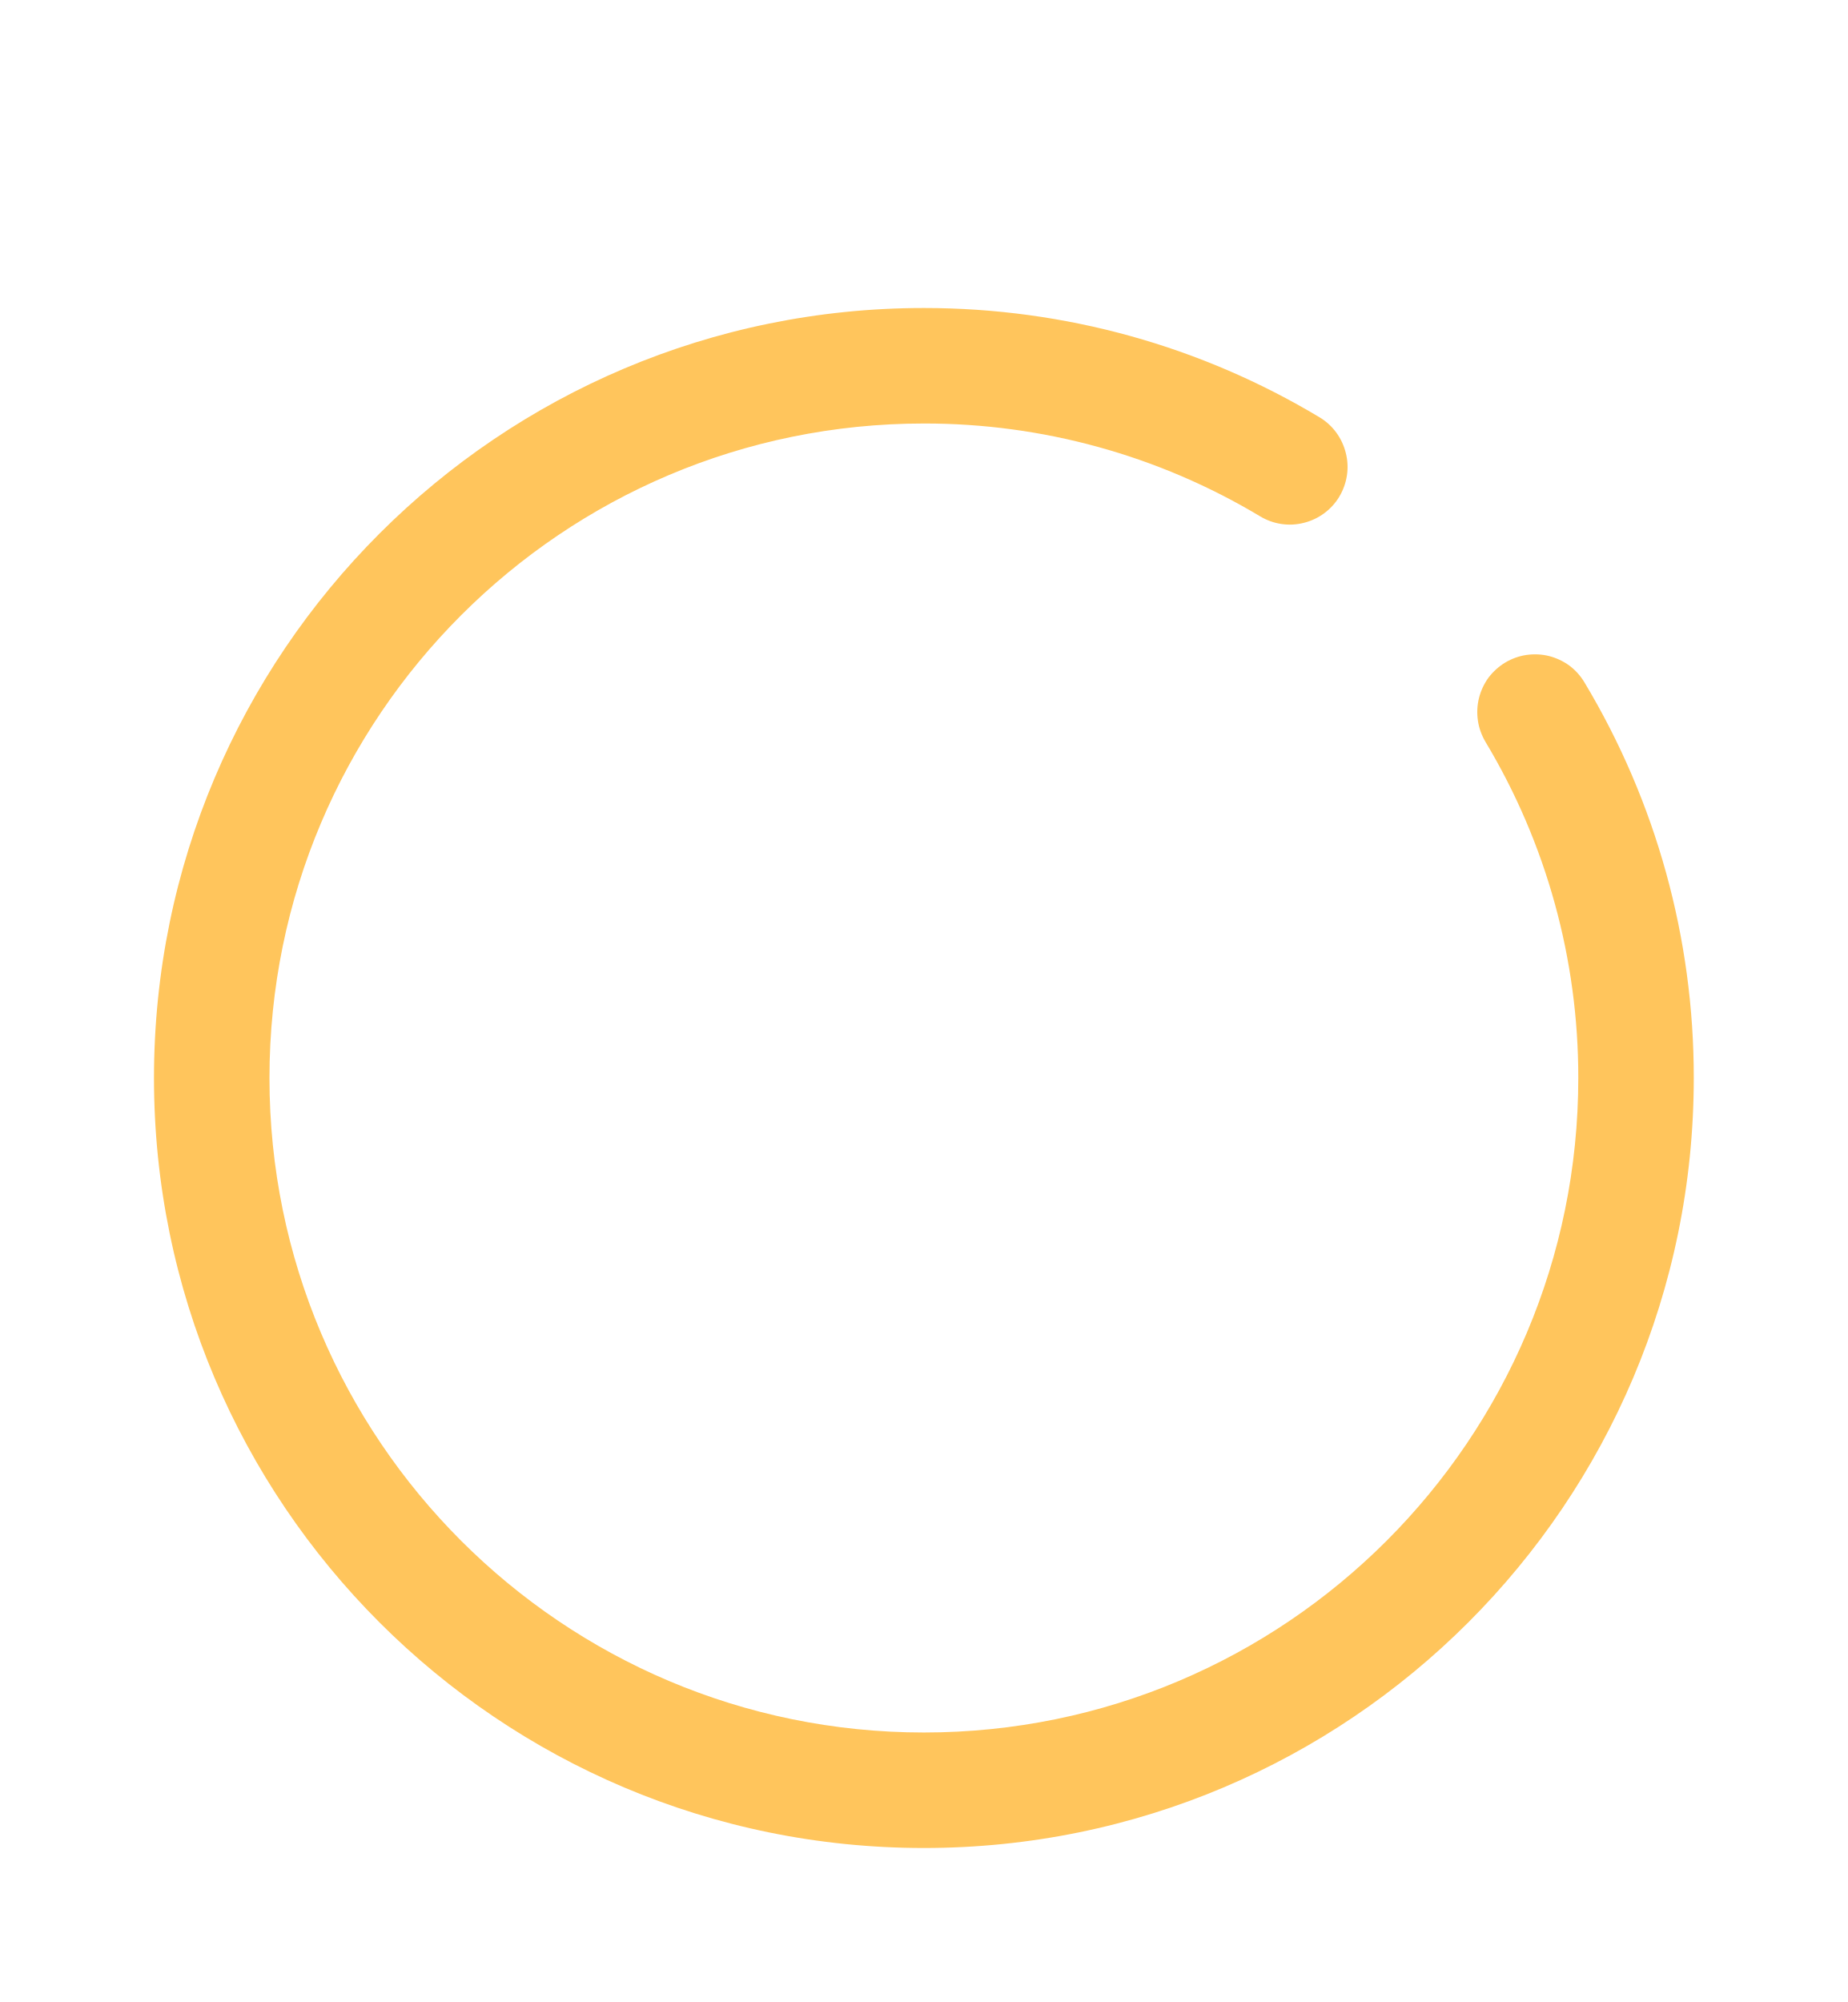
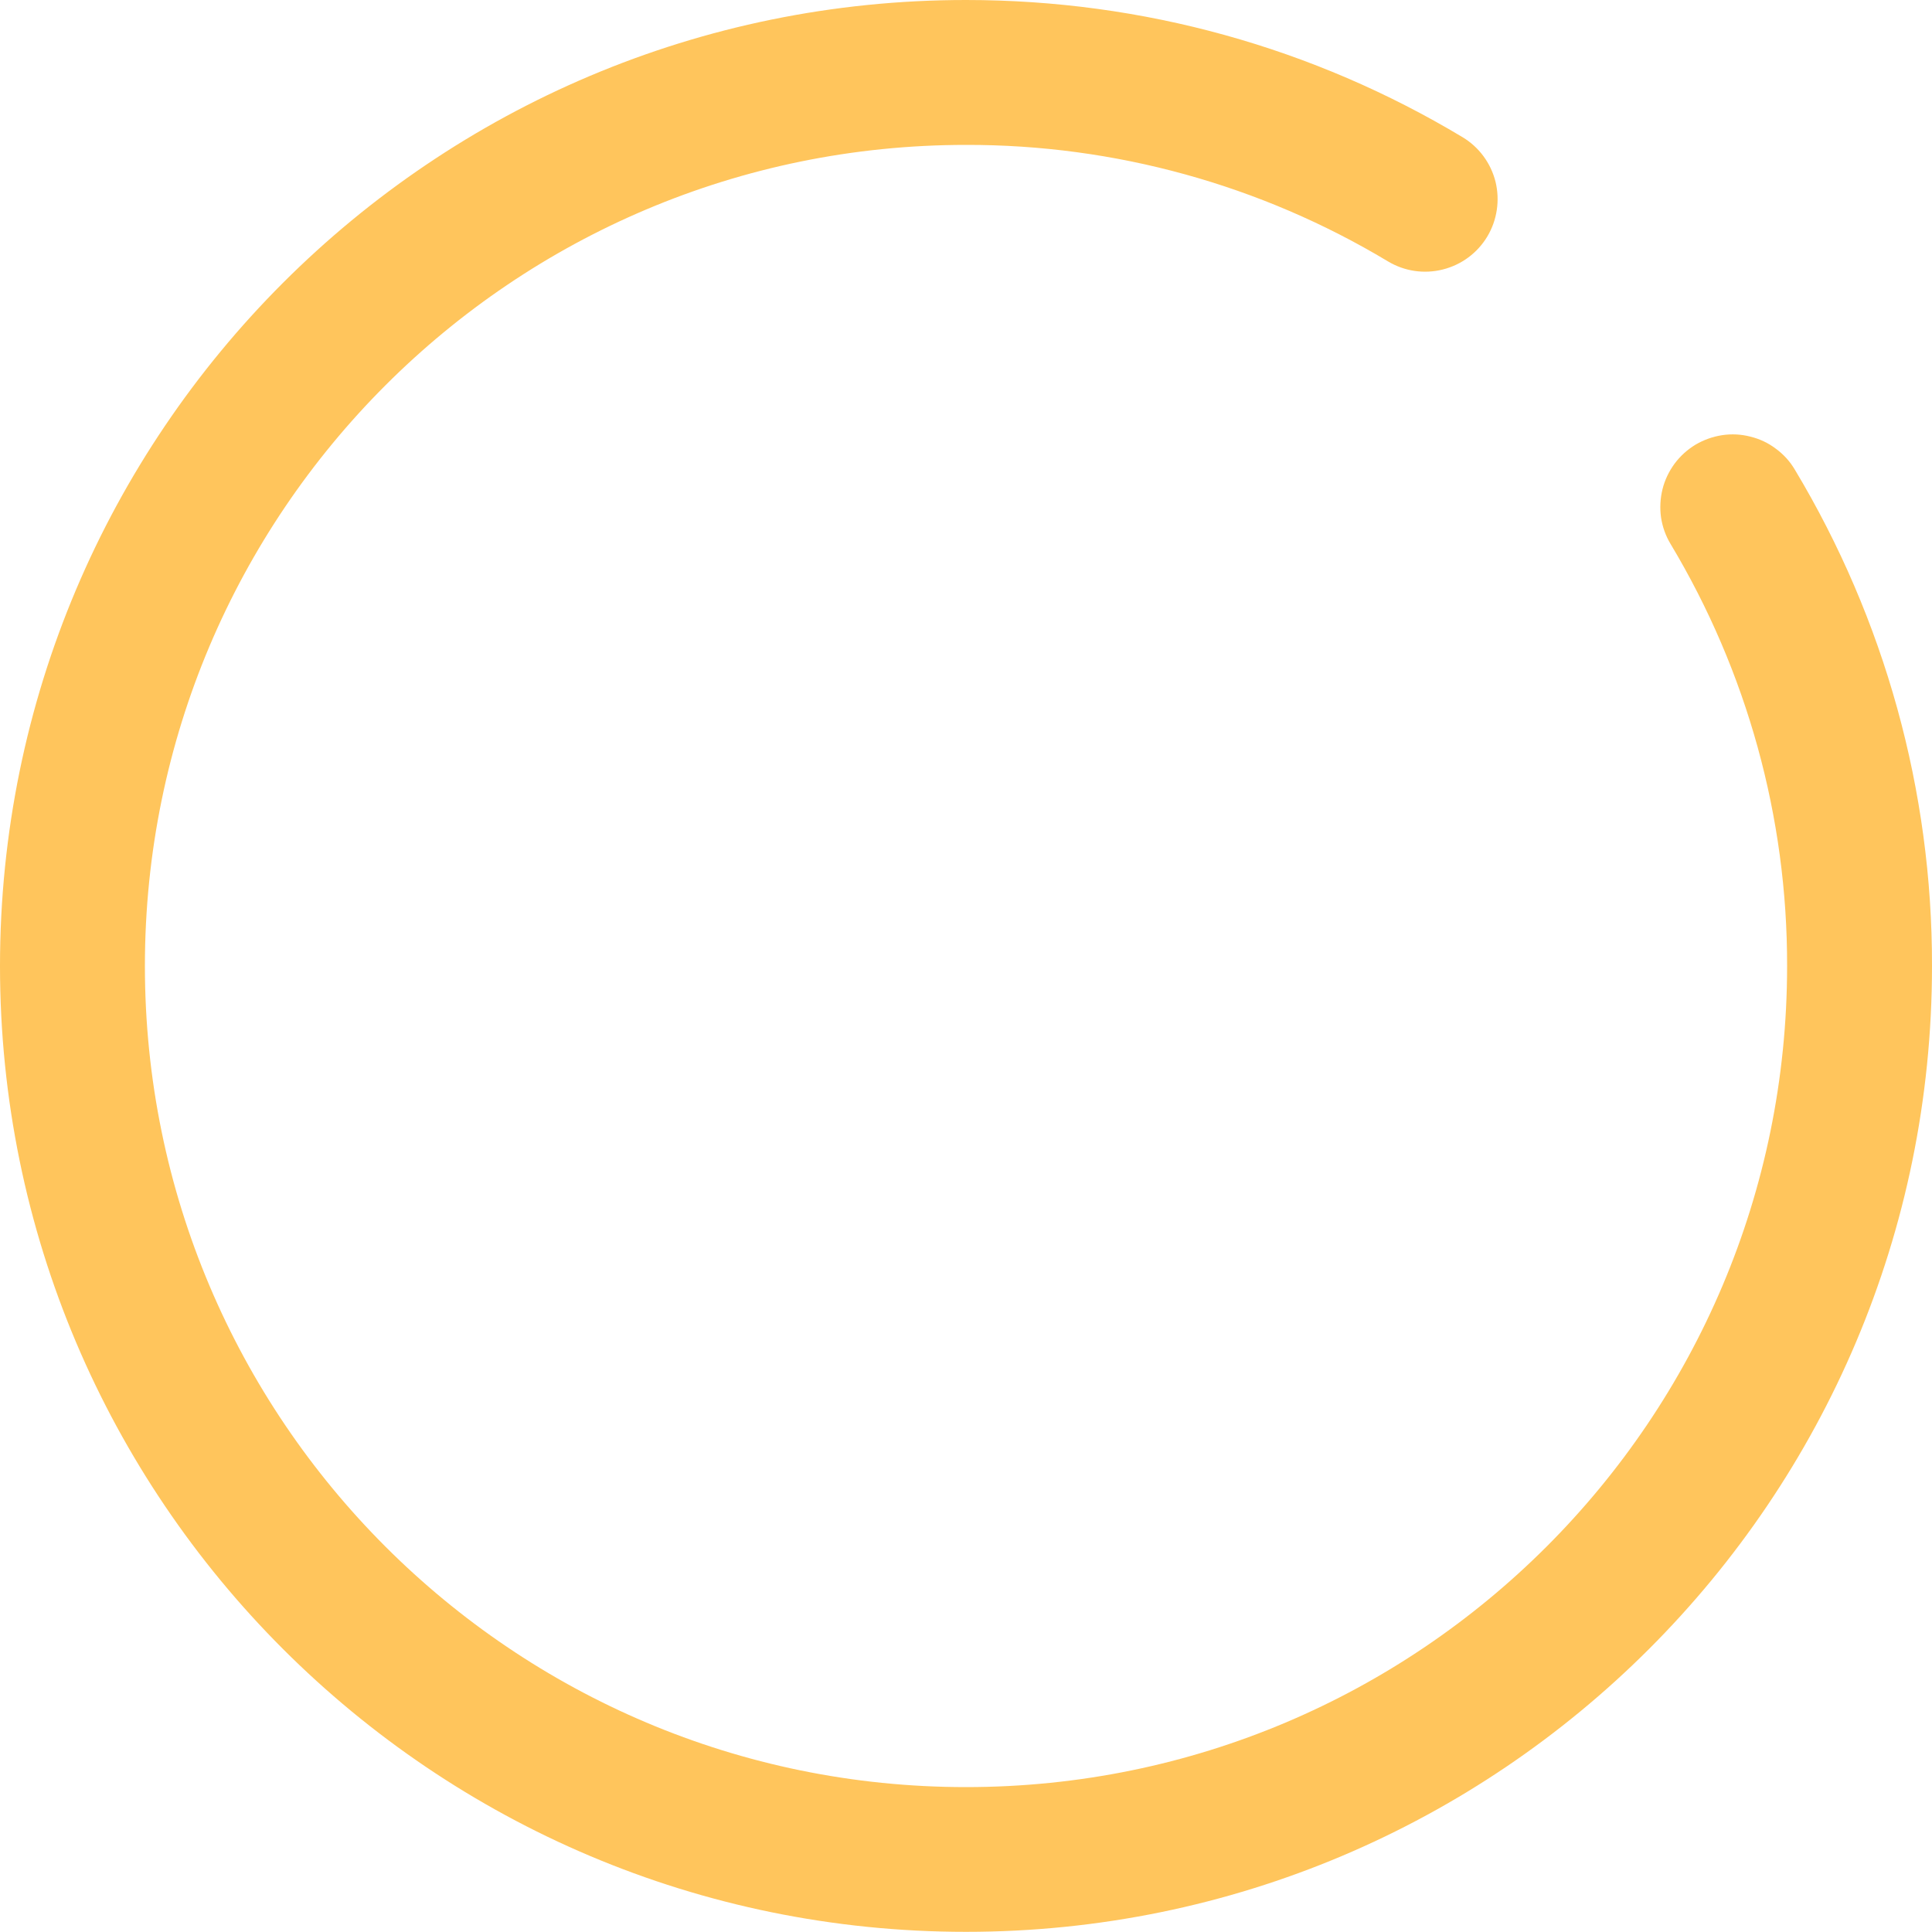
- <svg xmlns="http://www.w3.org/2000/svg" width="12" height="13" viewBox="0 0 12 13" fill="none">
-   <path d="M8.57 2.71C8.655 2.761 8.716 2.844 8.74 2.941C8.765 3.037 8.749 3.139 8.698 3.225C8.647 3.31 8.564 3.371 8.468 3.395C8.371 3.42 8.269 3.404 8.184 3.353C7.524 2.957 6.769 2.749 6 2.75C3.653 2.75 1.75 4.653 1.75 7C1.75 9.347 3.653 11.25 6 11.25C8.347 11.25 10.25 9.347 10.25 7C10.251 6.231 10.043 5.476 9.647 4.817C9.622 4.774 9.605 4.728 9.598 4.679C9.591 4.63 9.593 4.581 9.605 4.533C9.617 4.485 9.638 4.44 9.667 4.4C9.697 4.361 9.734 4.327 9.776 4.302C9.818 4.277 9.865 4.26 9.913 4.253C9.962 4.246 10.012 4.248 10.06 4.26C10.107 4.272 10.152 4.293 10.192 4.322C10.232 4.352 10.265 4.389 10.29 4.431C10.756 5.207 11.001 6.095 11 7C11 9.761 8.761 12 6 12C3.239 12 1 9.761 1 7C1 4.239 3.239 2 6 2C6.918 2 7.8 2.248 8.57 2.71Z" fill="#FFC55C" />
+ <svg xmlns="http://www.w3.org/2000/svg" width="12" height="12" viewBox="0 0 12 12" fill="none">
+   <path d="M9.084 0.852C9.186 0.913 9.26 1.013 9.289 1.129C9.317 1.244 9.299 1.367 9.238 1.469C9.176 1.572 9.077 1.645 8.961 1.674C8.845 1.703 8.723 1.685 8.62 1.623C7.829 1.148 6.923 0.898 6 0.9C3.183 0.9 0.9 3.183 0.9 6C0.9 8.816 3.183 11.1 6 11.1C8.817 11.1 11.1 8.816 11.1 6C11.102 5.077 10.851 4.171 10.377 3.38C10.346 3.329 10.326 3.273 10.317 3.214C10.309 3.156 10.312 3.096 10.326 3.039C10.34 2.982 10.366 2.928 10.401 2.88C10.436 2.833 10.48 2.793 10.531 2.762C10.582 2.732 10.638 2.712 10.696 2.703C10.755 2.694 10.814 2.697 10.872 2.712C10.929 2.726 10.983 2.751 11.03 2.787C11.078 2.822 11.118 2.866 11.148 2.917C11.707 3.848 12.002 4.914 12 6C12 9.313 9.314 11.999 6 11.999C2.686 11.999 -1.17424e-07 9.313 -2.62268e-07 6C-4.07112e-07 2.686 2.686 -0 6 -0C7.101 -0 8.16 0.297 9.084 0.852Z" fill="#FFC55C" />
</svg>
